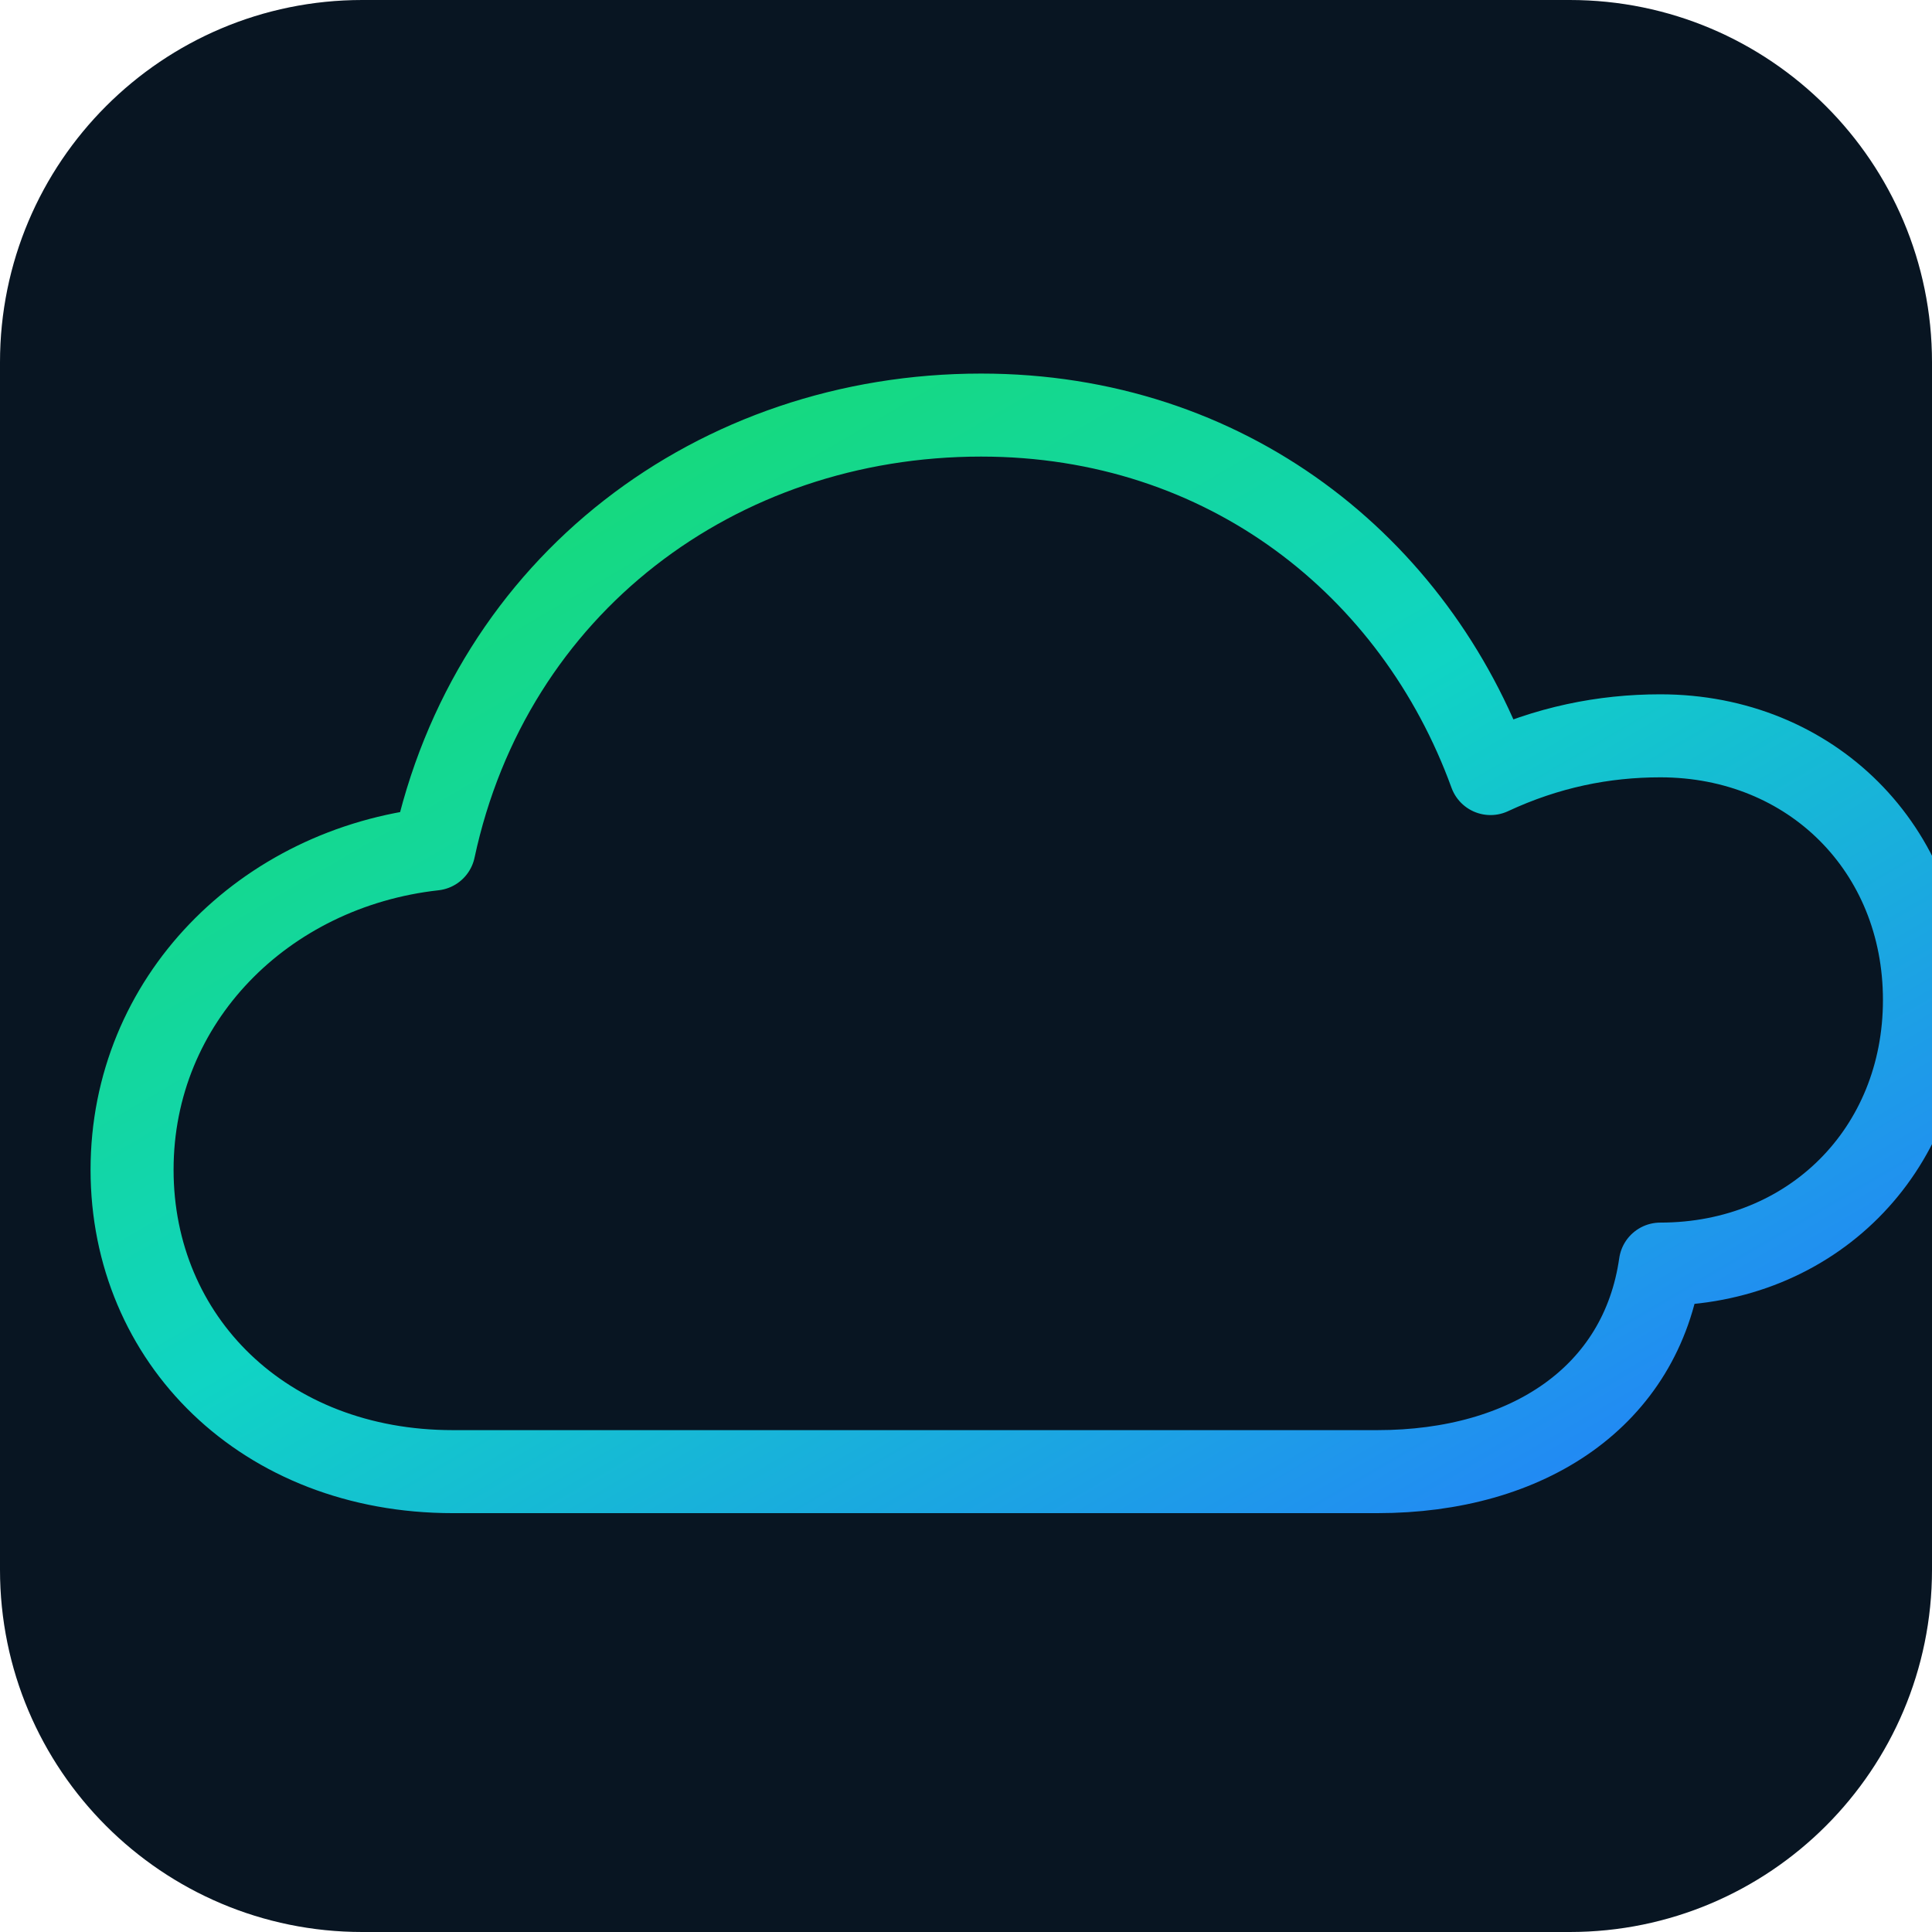
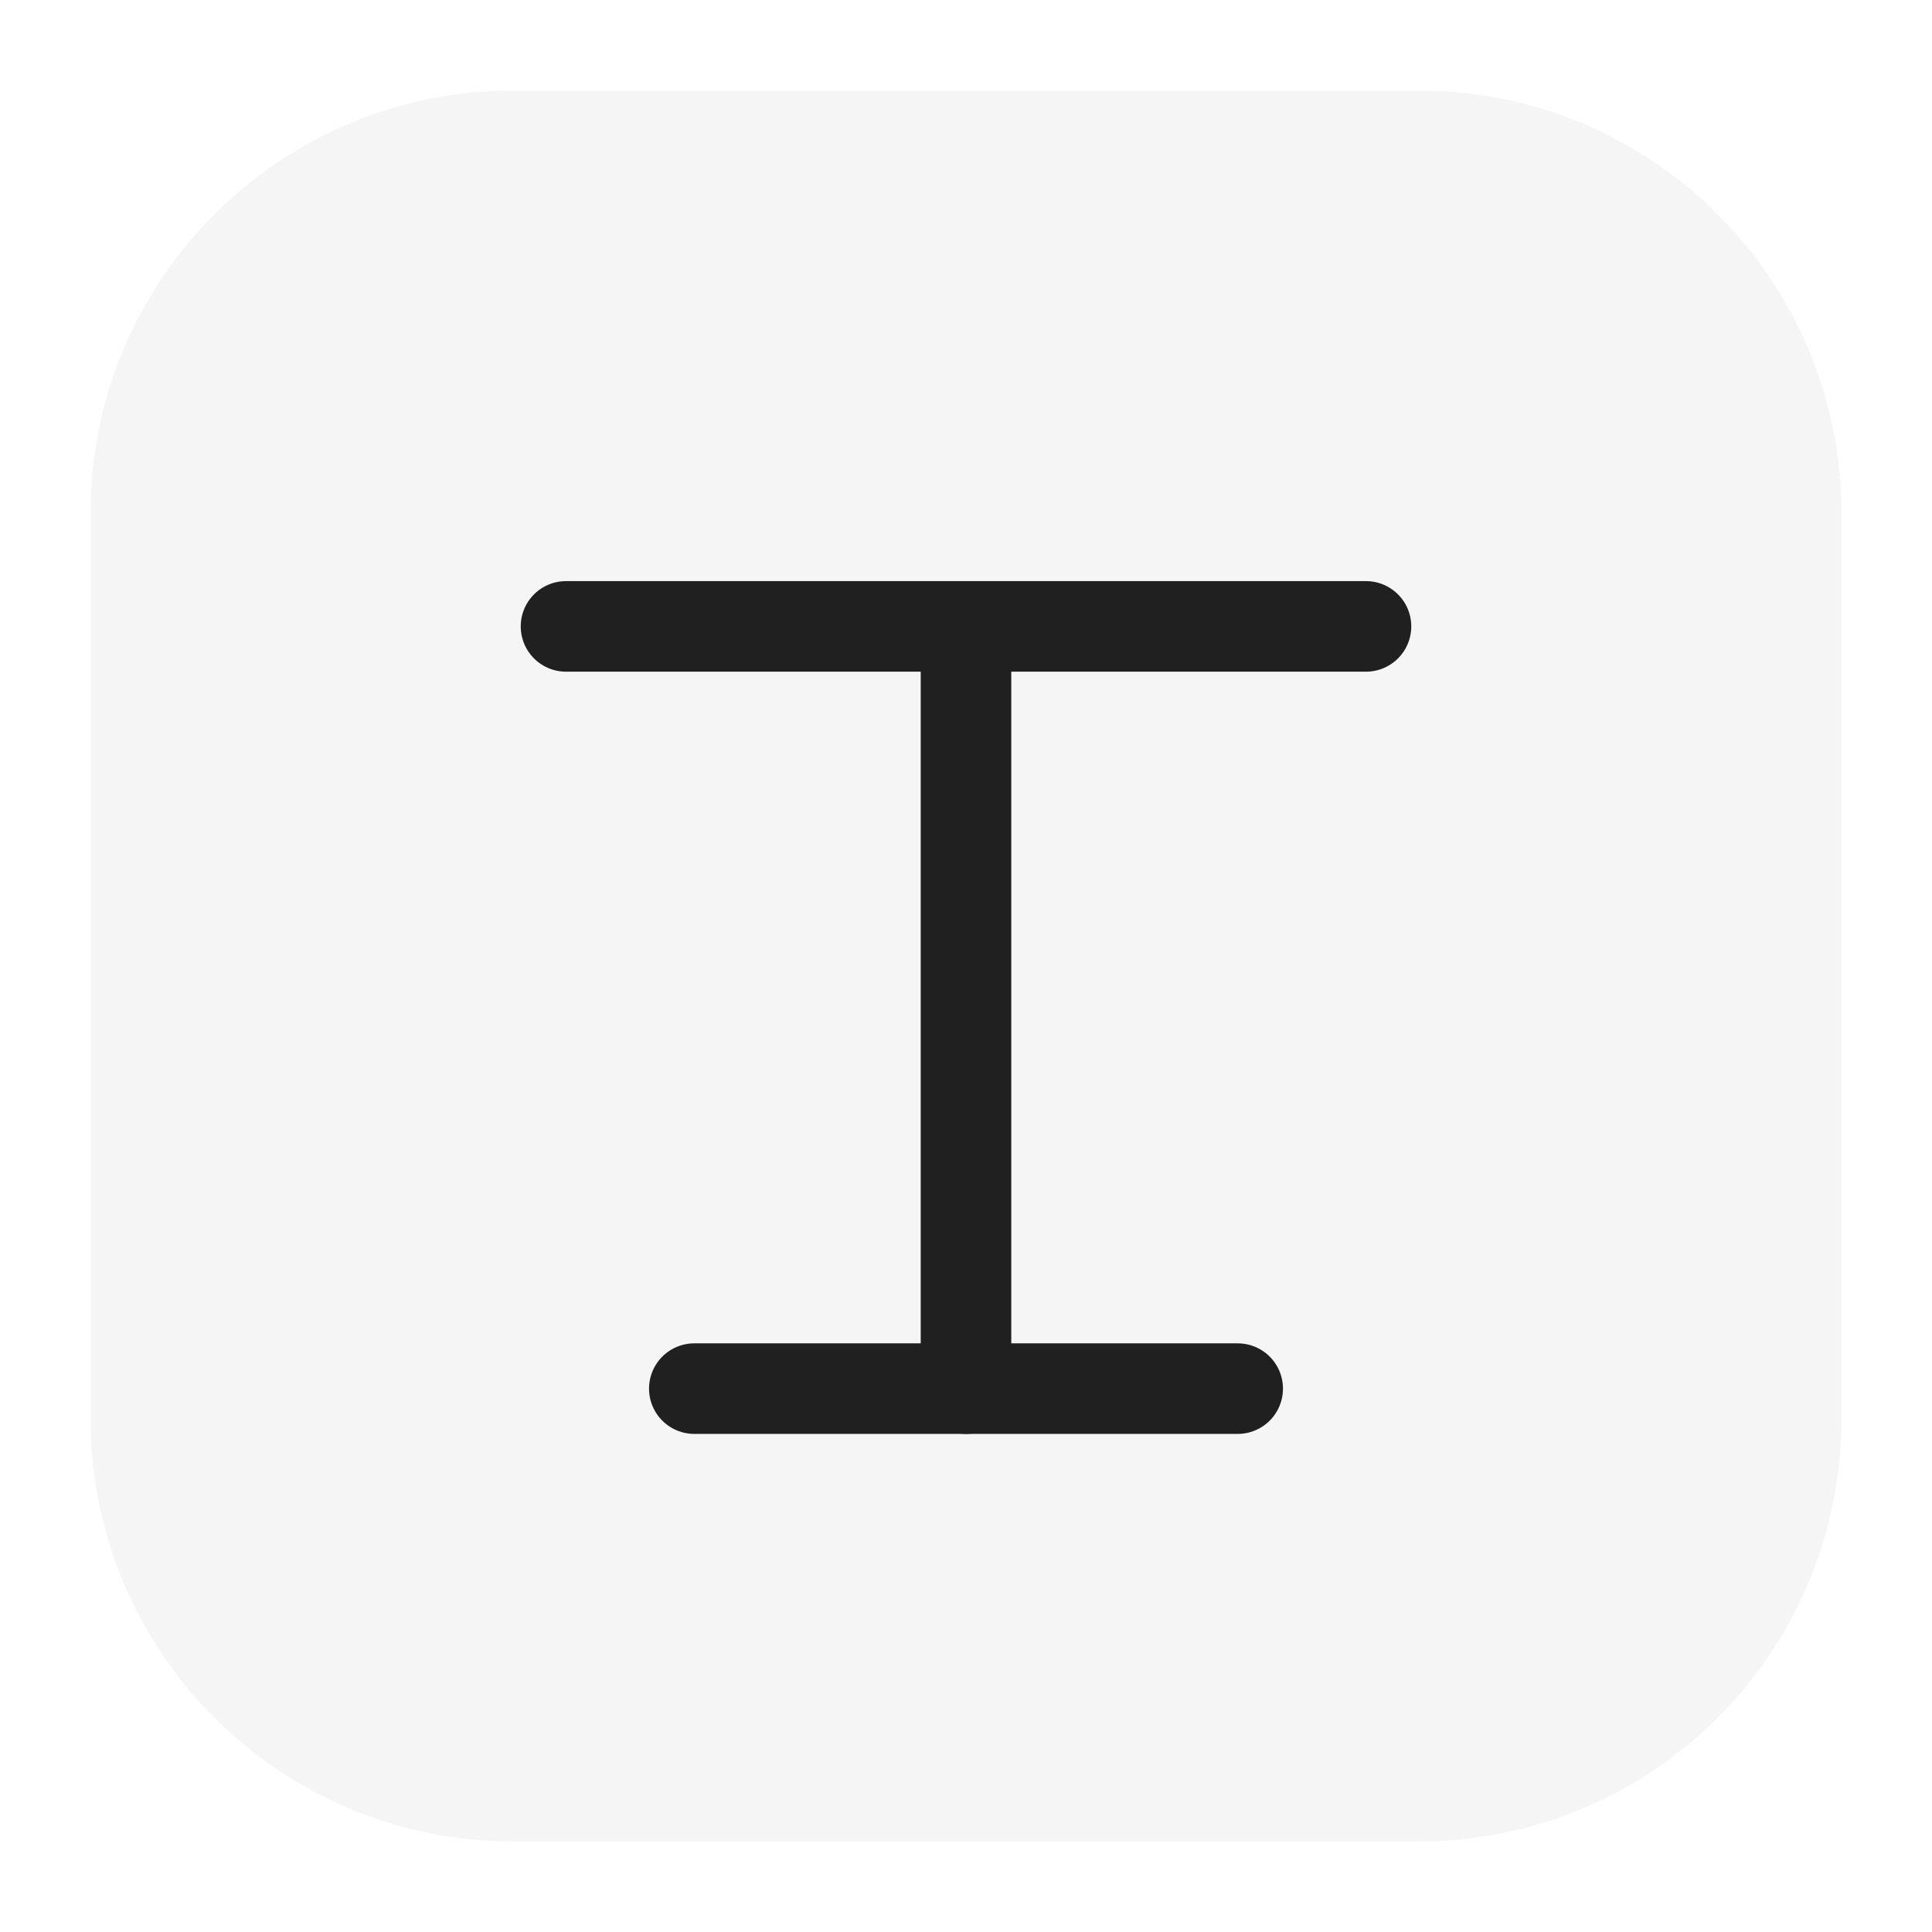
- <svg xmlns="http://www.w3.org/2000/svg" viewBox="0 0 512 512">
-   <defs>
-     <linearGradient id="edge" x1="0" y1="0" x2="1" y2="1">
-       <stop stop-color="#19dc58" />
-       <stop offset=".48" stop-color="#10d4c4" />
-       <stop offset="1" stop-color="#2678ff" />
-     </linearGradient>
-   </defs>
-   <rect width="512" height="512" rx="96" fill="#081522" />
-   <path d="M120 390C70 390 35 355 35 310c0-45 35-80 80-85 15-70 75-115 145-115 65 0 115 40 135 95 15-7 30-10 45-10 40 0 70 30 70 70 0 40-30 70-70 70-5 35-35 55-75 55H120Z" fill="#081522" stroke="url(#edge)" stroke-width="22" stroke-linejoin="round" stroke-linecap="round" />
+ <svg xmlns="http://www.w3.org/2000/svg" viewBox="0 0 512 512" role="img" aria-label="TILLBOT">
+   <rect x="24" y="24" width="464" height="464" rx="112" fill="#f5f5f5" />
+   <g fill="none" stroke="#202020" stroke-width="24" stroke-linecap="round" stroke-linejoin="round">
+     <path d="M150 166h212M256 166v202" />
+     <path d="M184 368h144" />
+   </g>
</svg>
